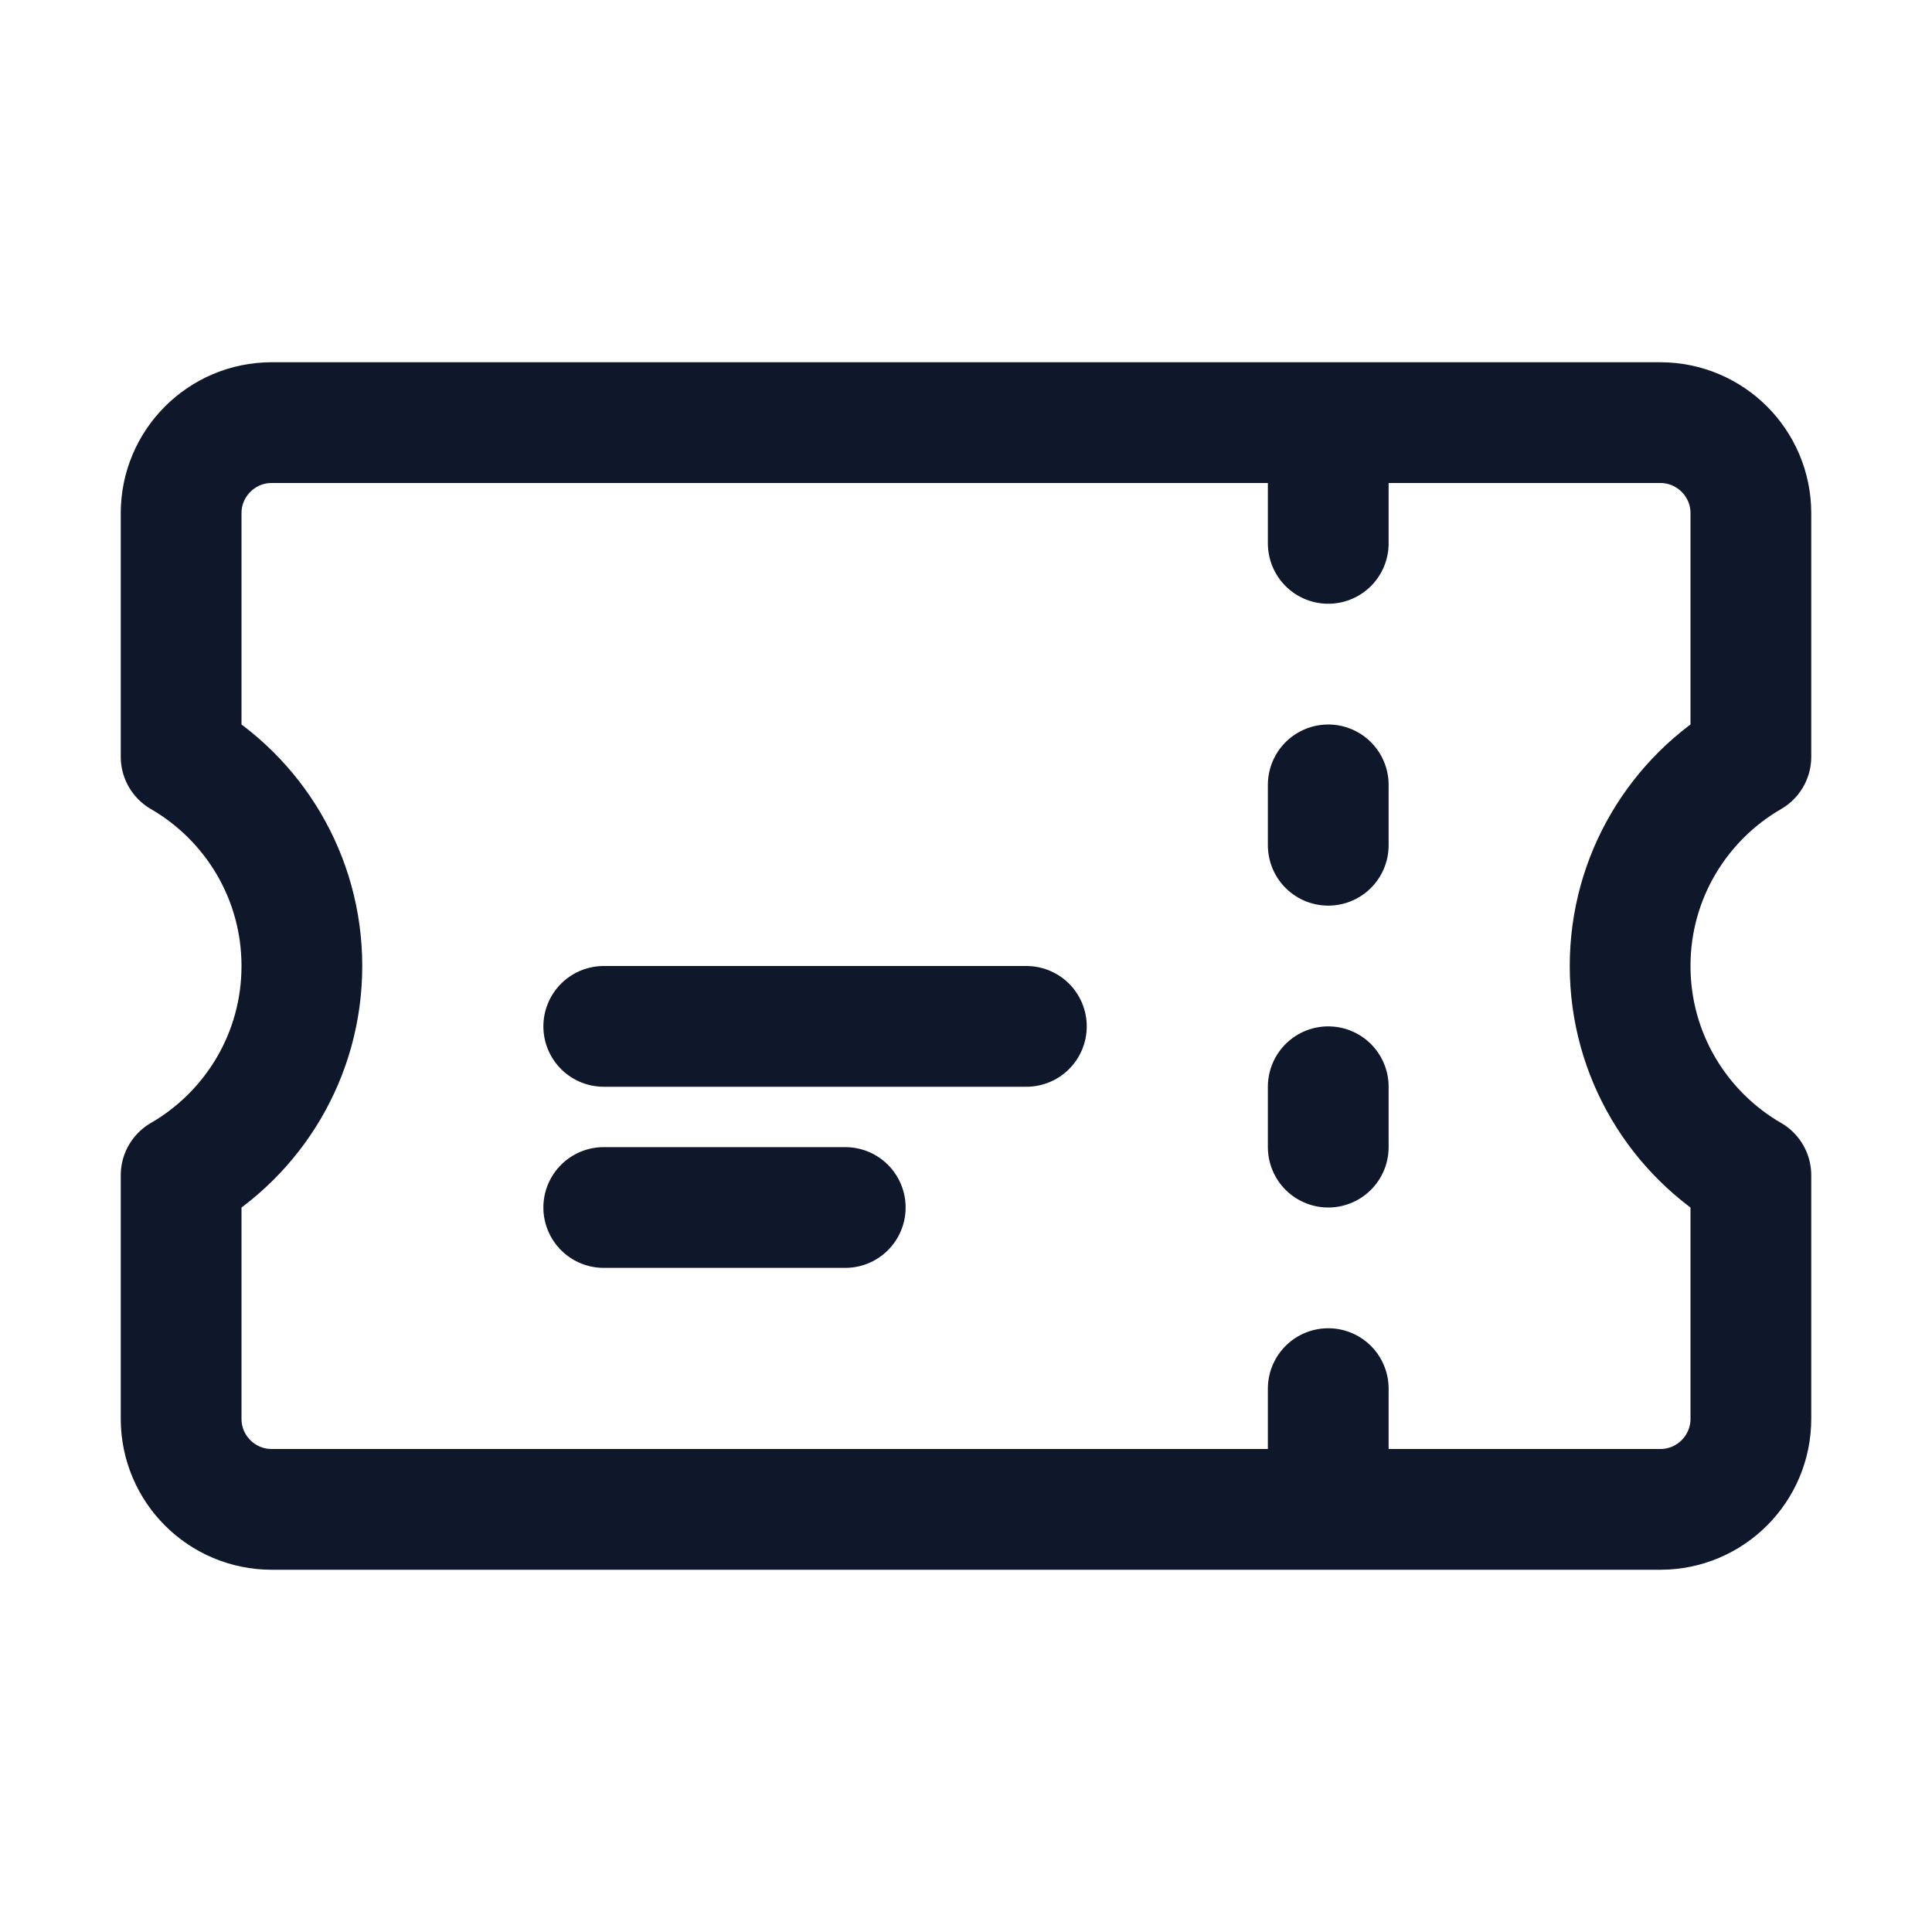
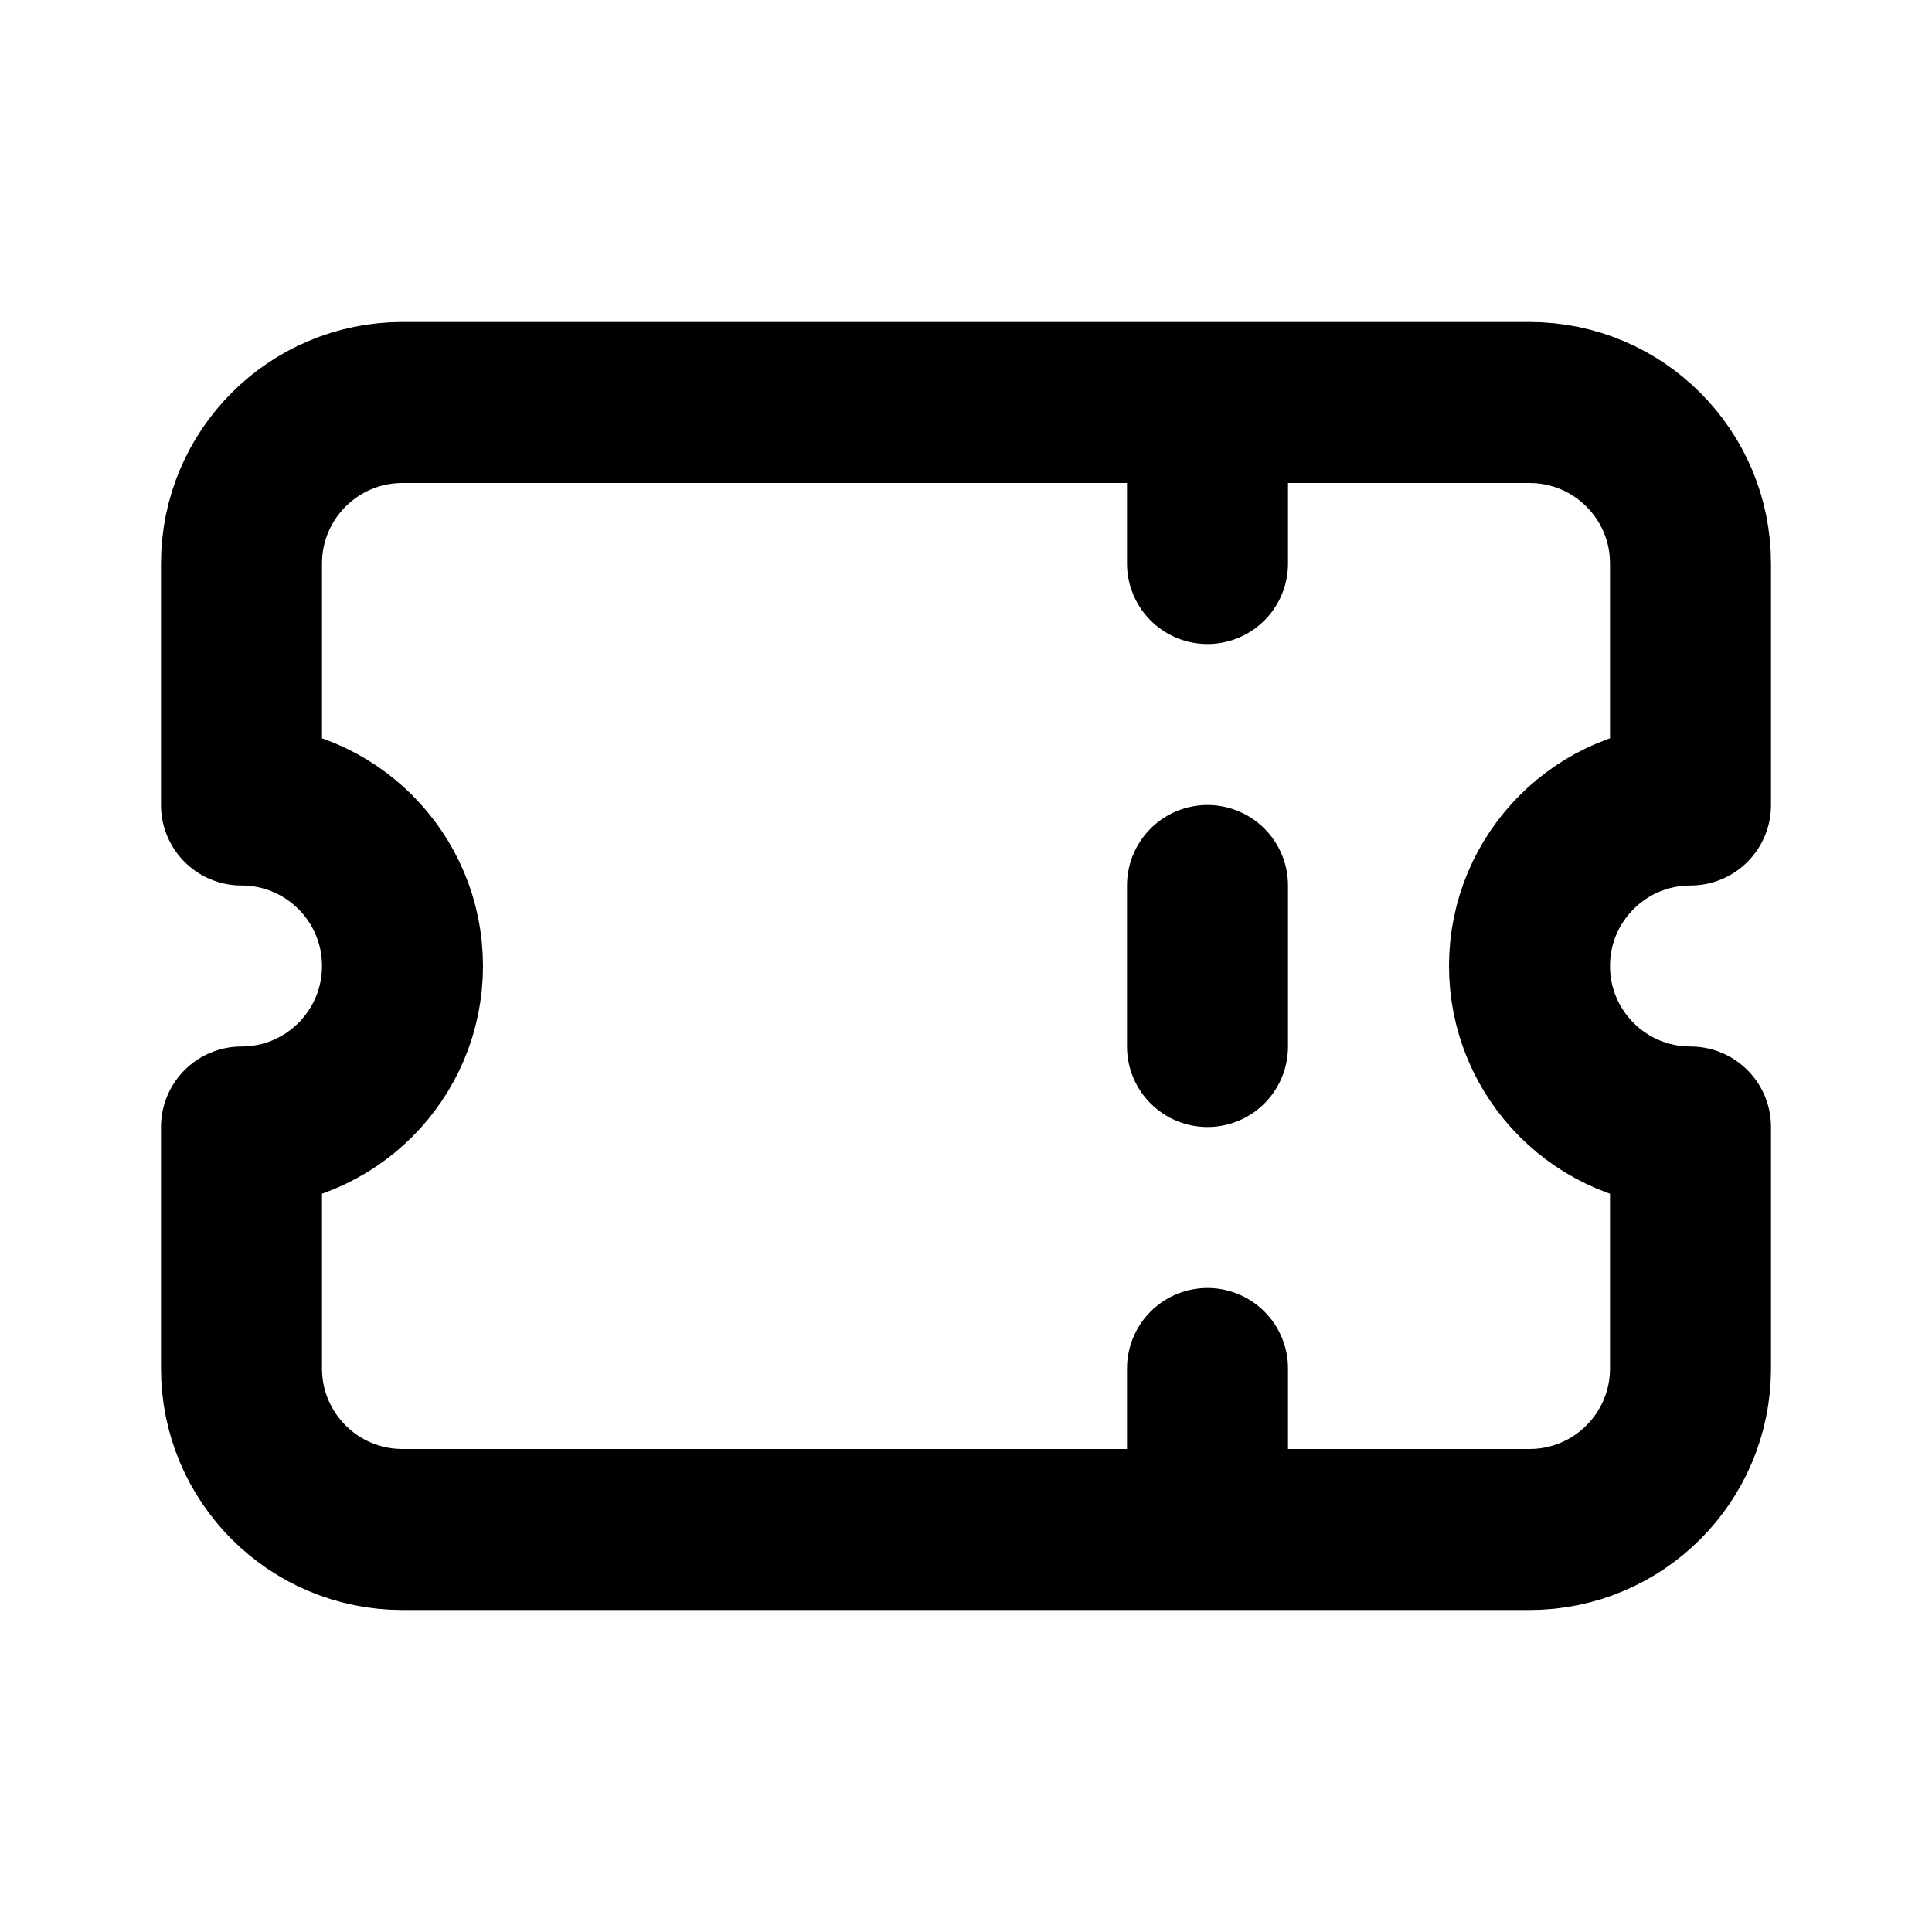
- <svg xmlns="http://www.w3.org/2000/svg" width="24" height="24" viewBox="0 0 24 24" fill="none">
-   <path d="M16.5 6V6.75M16.5 9.75V10.5M16.5 13.5V14.25M16.5 17.25V18M7.5 12.75H12.75M7.5 15H10.5M3.375 5.25C2.754 5.25 2.25 5.754 2.25 6.375V9.401C3.147 9.92 3.75 10.89 3.75 12C3.75 13.11 3.147 14.08 2.25 14.599V17.625C2.25 18.246 2.754 18.75 3.375 18.75H20.625C21.246 18.75 21.75 18.246 21.75 17.625V14.599C20.853 14.08 20.25 13.11 20.25 12C20.25 10.89 20.853 9.92 21.75 9.401V6.375C21.75 5.754 21.246 5.25 20.625 5.25H3.375Z" stroke="#0F172A" stroke-width="1.5" stroke-linecap="round" stroke-linejoin="round" />
+ <svg xmlns="http://www.w3.org/2000/svg" fill="none" viewBox="0 0 24 24" stroke-width="2" stroke="currentColor" aria-hidden="true">
+   <path stroke-linecap="round" stroke-linejoin="round" d="M15 5v2m0 4v2m0 4v2M5 5a2 2 0 00-2 2v3a2 2 0 110 4v3a2 2 0 002 2h14a2 2 0 002-2v-3a2 2 0 110-4V7a2 2 0 00-2-2H5z" />
</svg>
